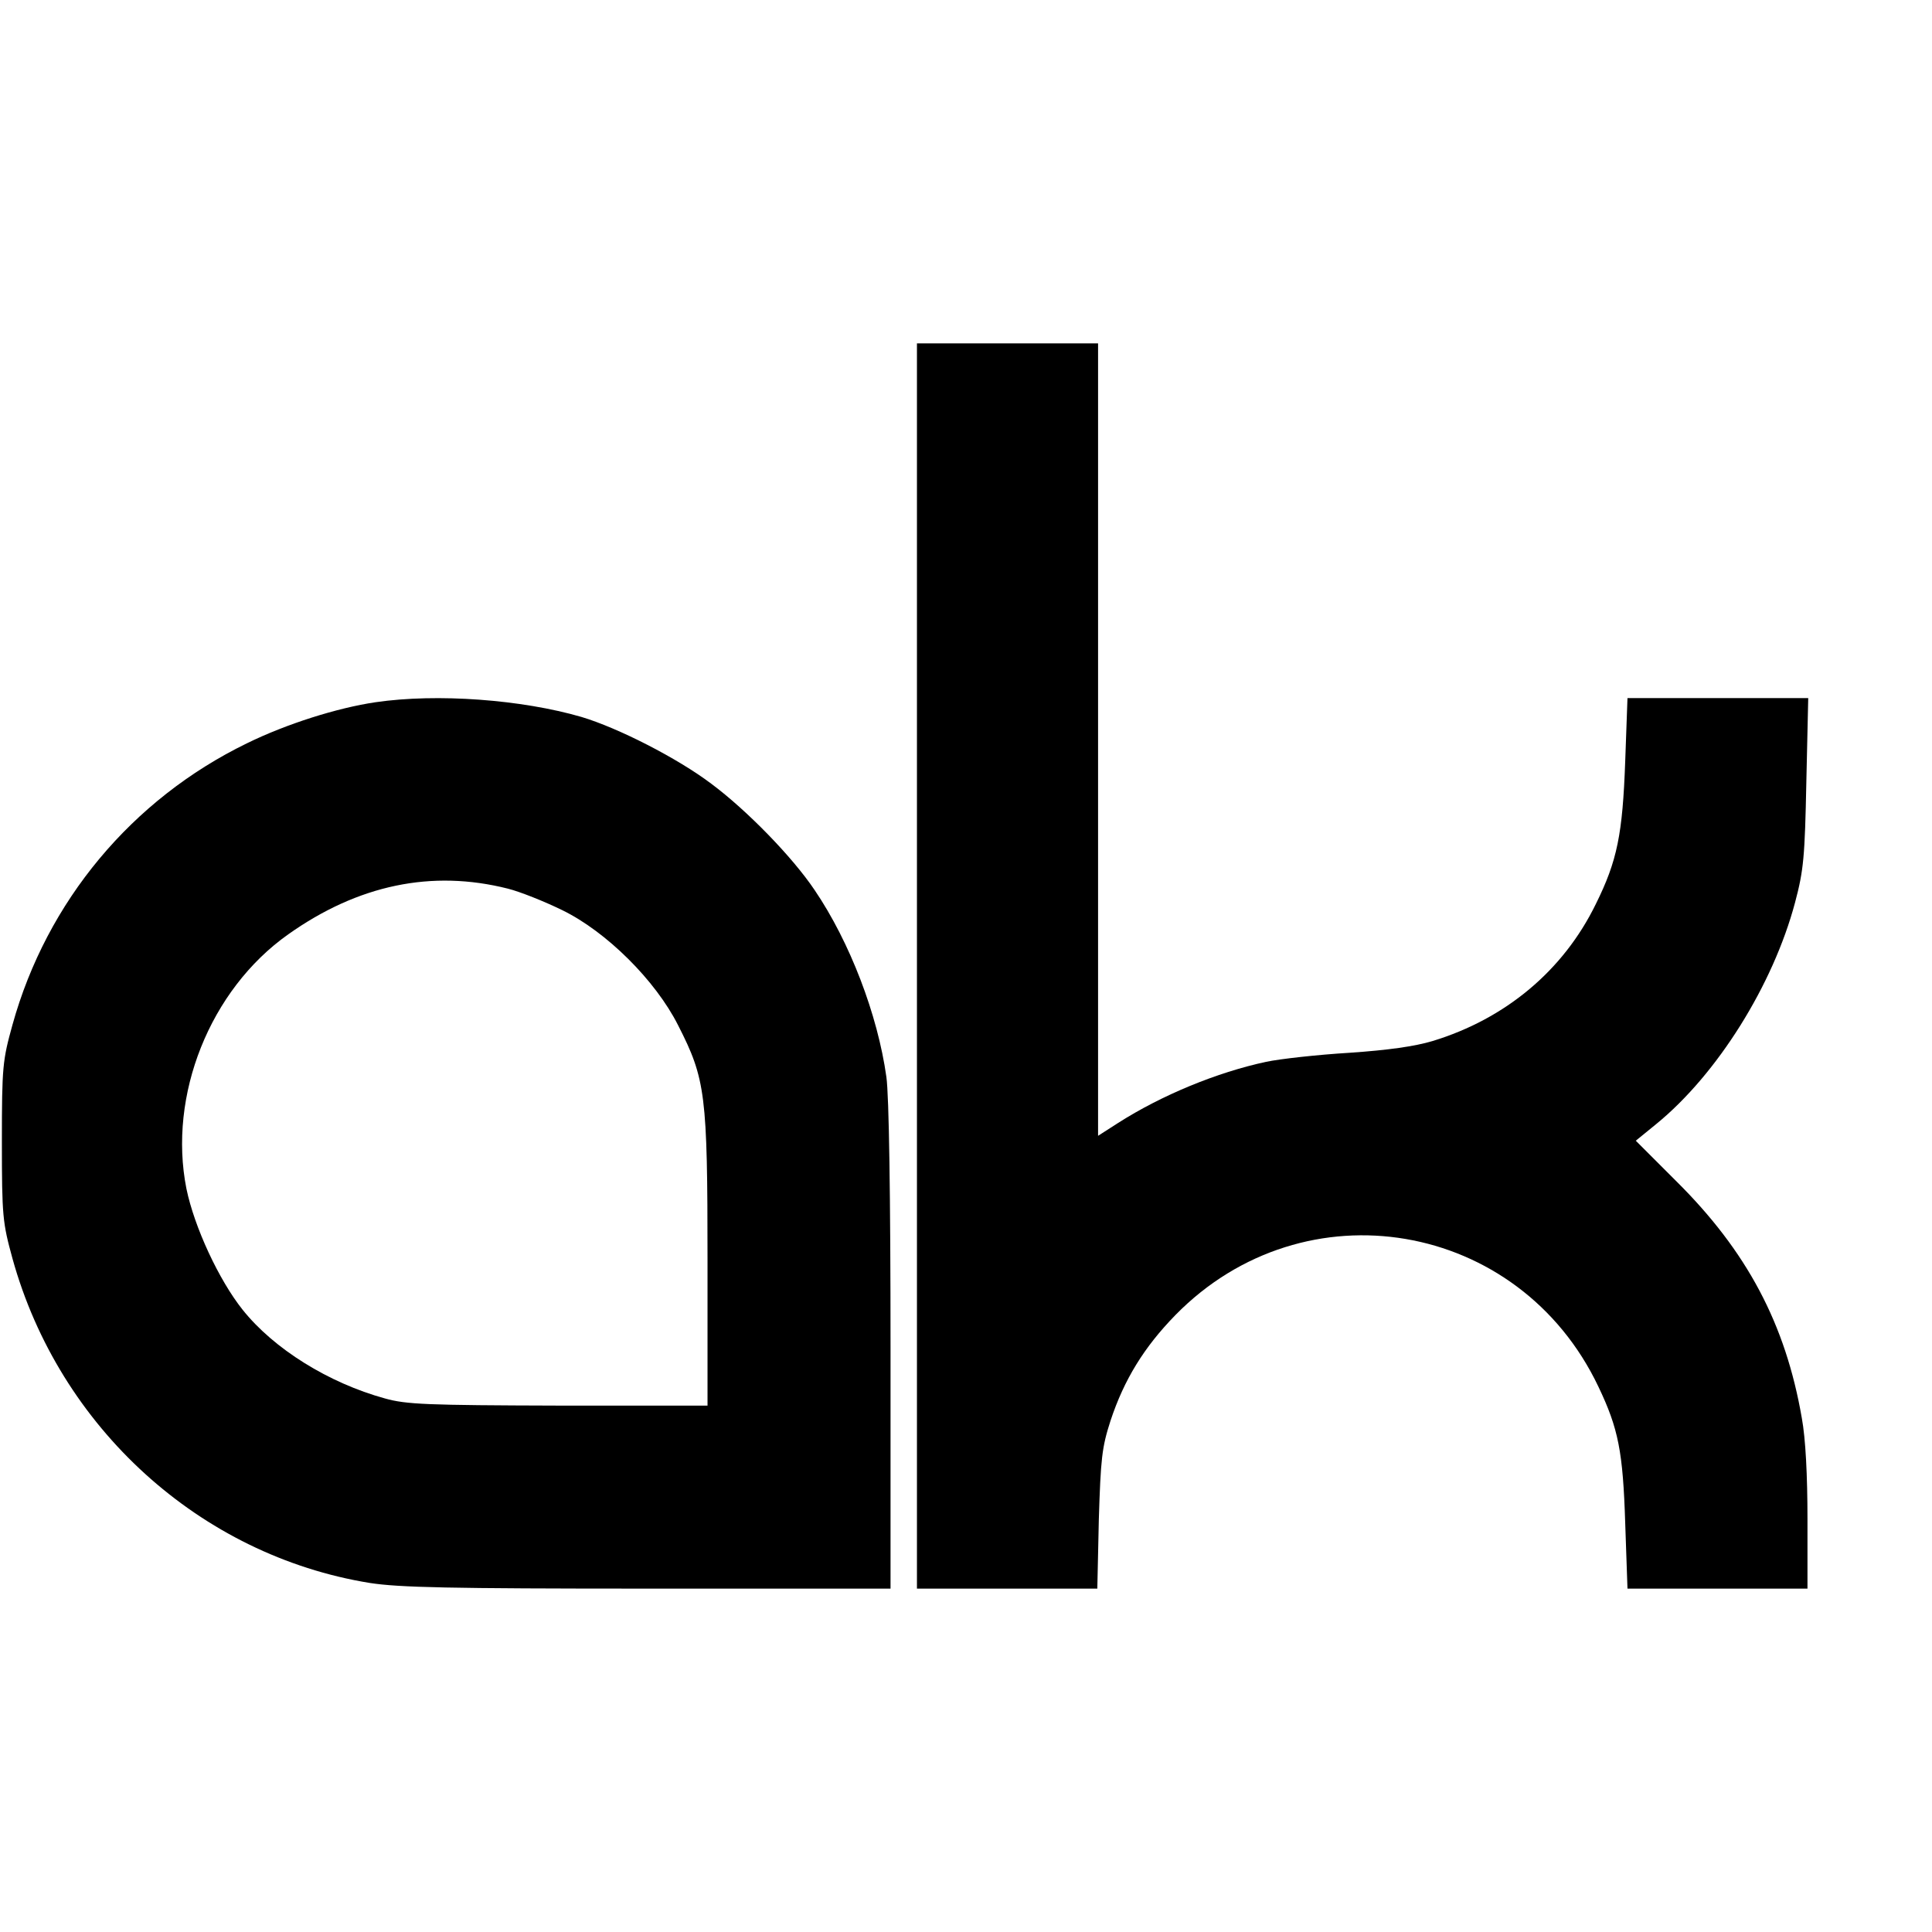
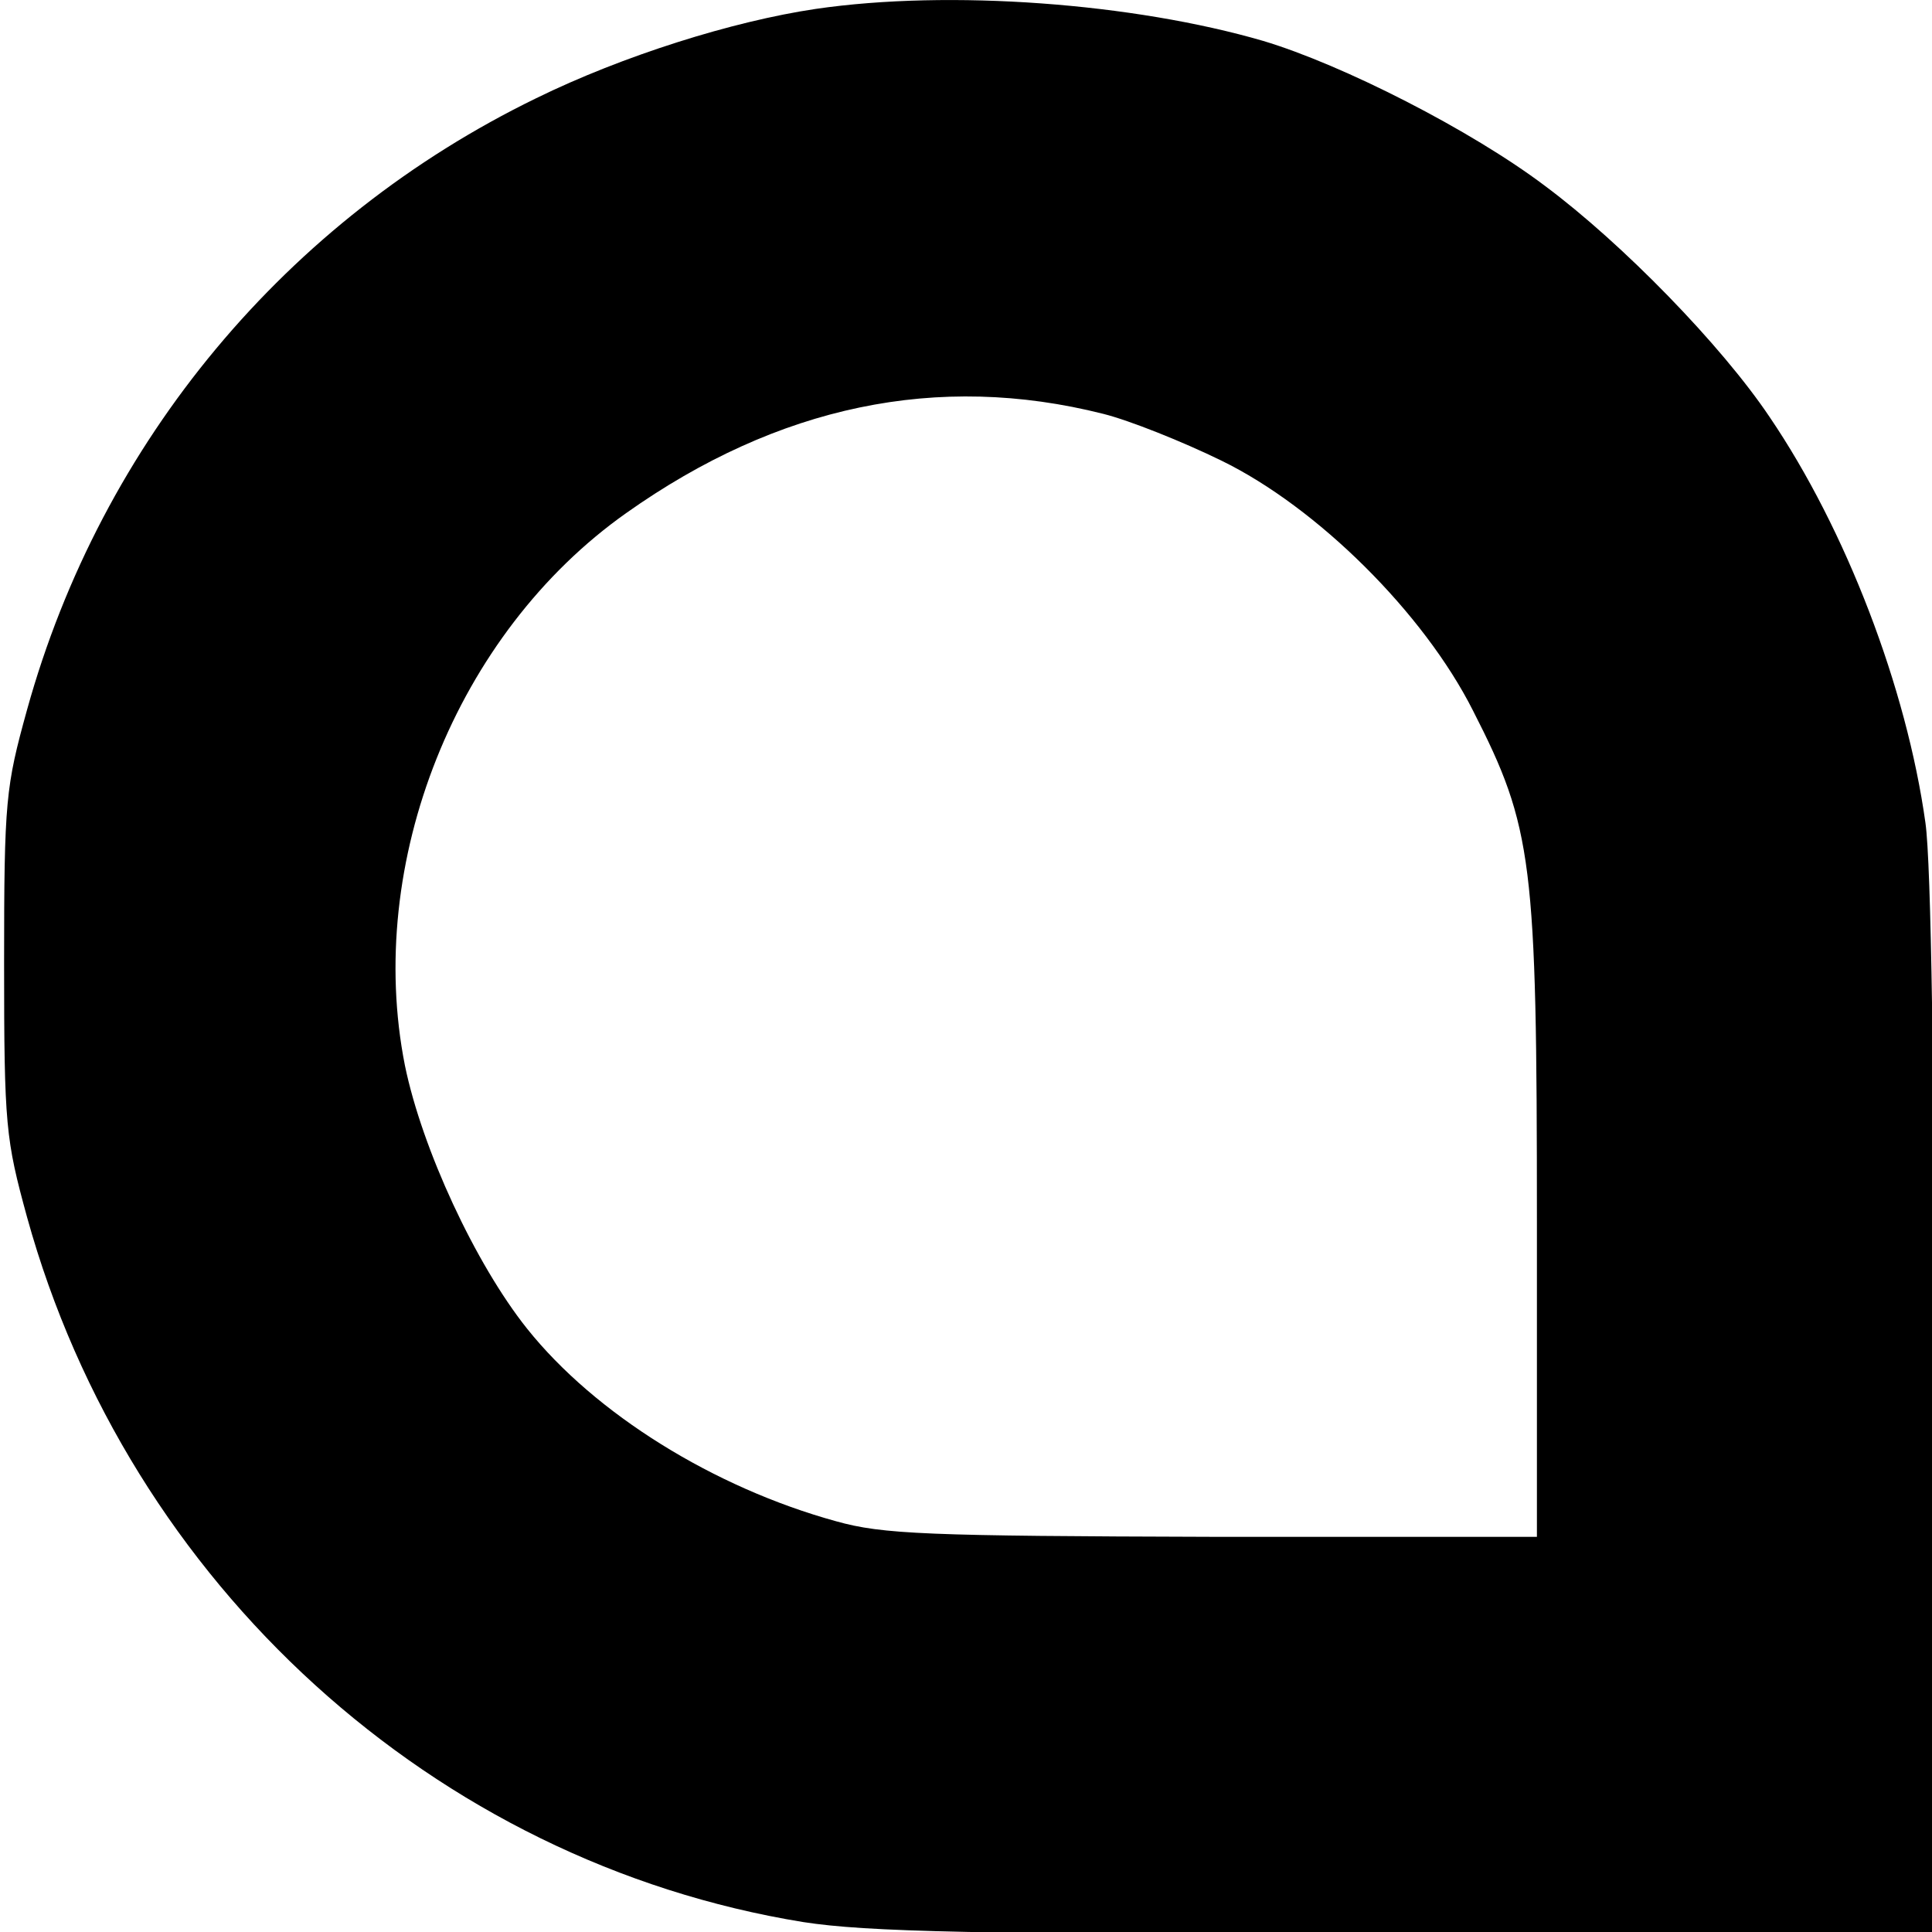
- <svg xmlns="http://www.w3.org/2000/svg" version="1.0" width="512pt" height="512pt" viewBox="0 0 512 512" preserveAspectRatio="xMidYMid meet">
-   <g transform="translate(0,512) scale(0.1,-0.1)" fill="#000000" stroke="none">
-     <path d="M2430 2560 l0 -1650 239 0 239 0 4 183 c5 161 8 191 31 262 36 109 89 195 172 280 342 349 911 252 1121 -190 53 -111 65 -172 71 -362 l6 -173 238 0 239 0 0 184 c0 116 -5 214 -15 268 -43 249 -145 442 -334 629 l-106 106 54 44 c162 132 310 369 368 587 23 86 26 122 30 320 l5 222 -239 0 -240 0 -6 -167 c-7 -194 -21 -264 -78 -379 -86 -176 -239 -304 -433 -363 -47 -14 -117 -24 -220 -31 -83 -5 -183 -16 -221 -24 -130 -28 -276 -88 -392 -162 l-53 -34 0 1050 0 1050 -240 0 -240 0 0 -1650z" />
-     <path d="M995 3259 c-101 -15 -235 -57 -341 -109 -304 -148 -530 -418 -621 -746 -26 -94 -28 -110 -28 -309 0 -199 2 -215 28 -310 124 -448 497 -787 947 -860 78 -12 208 -15 738 -15 l642 0 0 639 c0 401 -4 668 -11 717 -23 165 -97 358 -190 495 -59 88 -180 212 -274 282 -90 68 -247 148 -344 177 -158 46 -382 63 -546 39z m351 -494 c32 -8 97 -34 144 -57 117 -57 247 -186 307 -305 73 -143 78 -183 78 -623 l0 -385 -395 0 c-349 1 -403 3 -460 19 -149 41 -294 131 -377 235 -63 79 -128 219 -149 321 -49 247 62 527 270 674 185 131 380 172 582 121z" />
+ <svg xmlns="http://www.w3.org/2000/svg" version="1.1" id="logo" x="0px" y="0px" width="512pt" height="512pt" viewBox="0 0 235.7 235.7" style="enable-background:new 0 0 235.7 235.7;" xml:space="preserve">
+   <g transform="translate(0,512) scale(0.1,-0.1)">
+     <path d="M995,5109.1c-101-15-235-57-341-109c-304-148-530-418-621-746c-26-94-28-110-28-309c0-199,2-215,28-310   c124-448,497-787,947-860c78-12,208-15,738-15h642v639c0,401-4,668-11,717c-23,165-97,358-190,495c-59,88-180,212-274,282   c-90,68-247,148-344,177C1383,5116.1,1159,5133.1,995,5109.1z M1346,4615.1c32-8,97-34,144-57c117-57,247-186,307-305   c73-143,78-183,78-623v-385h-395c-349,1-403,3-460,19c-149,41-294,131-377,235c-63,79-128,219-149,321c-49,247,62,527,270,674   C949,4625.1,1144,4666.1,1346,4615.1z" />
  </g>
</svg>
